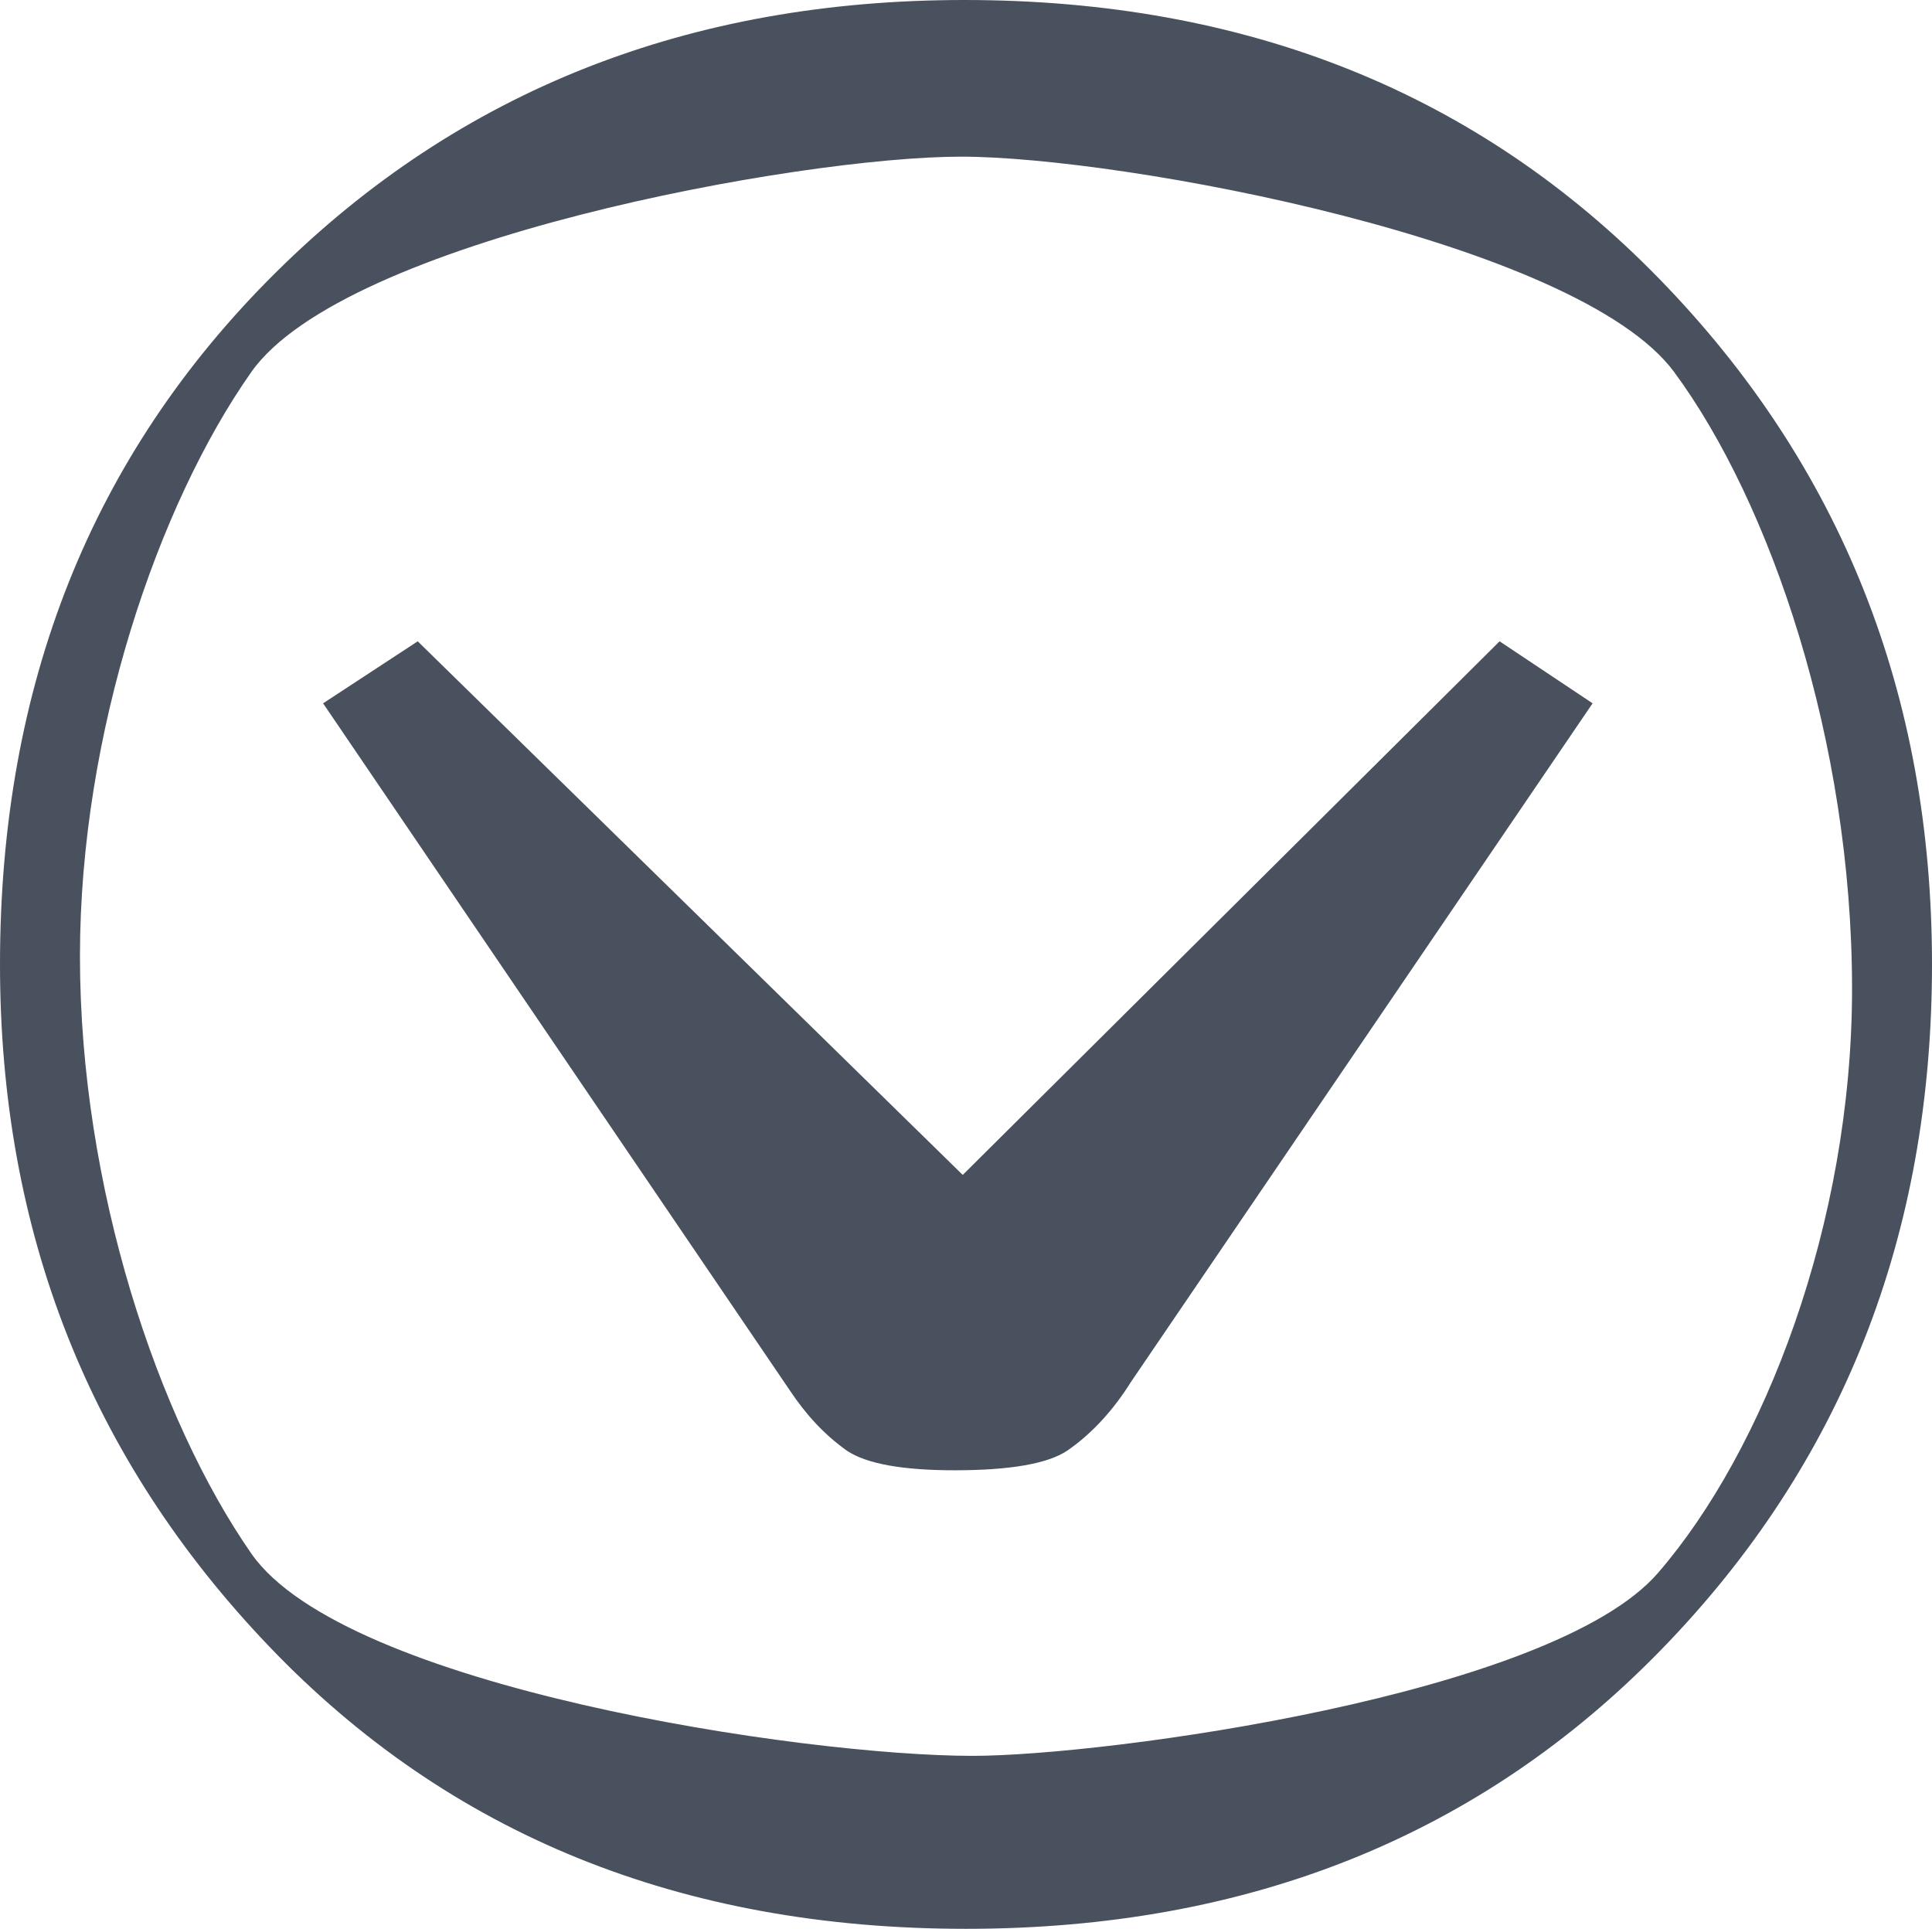
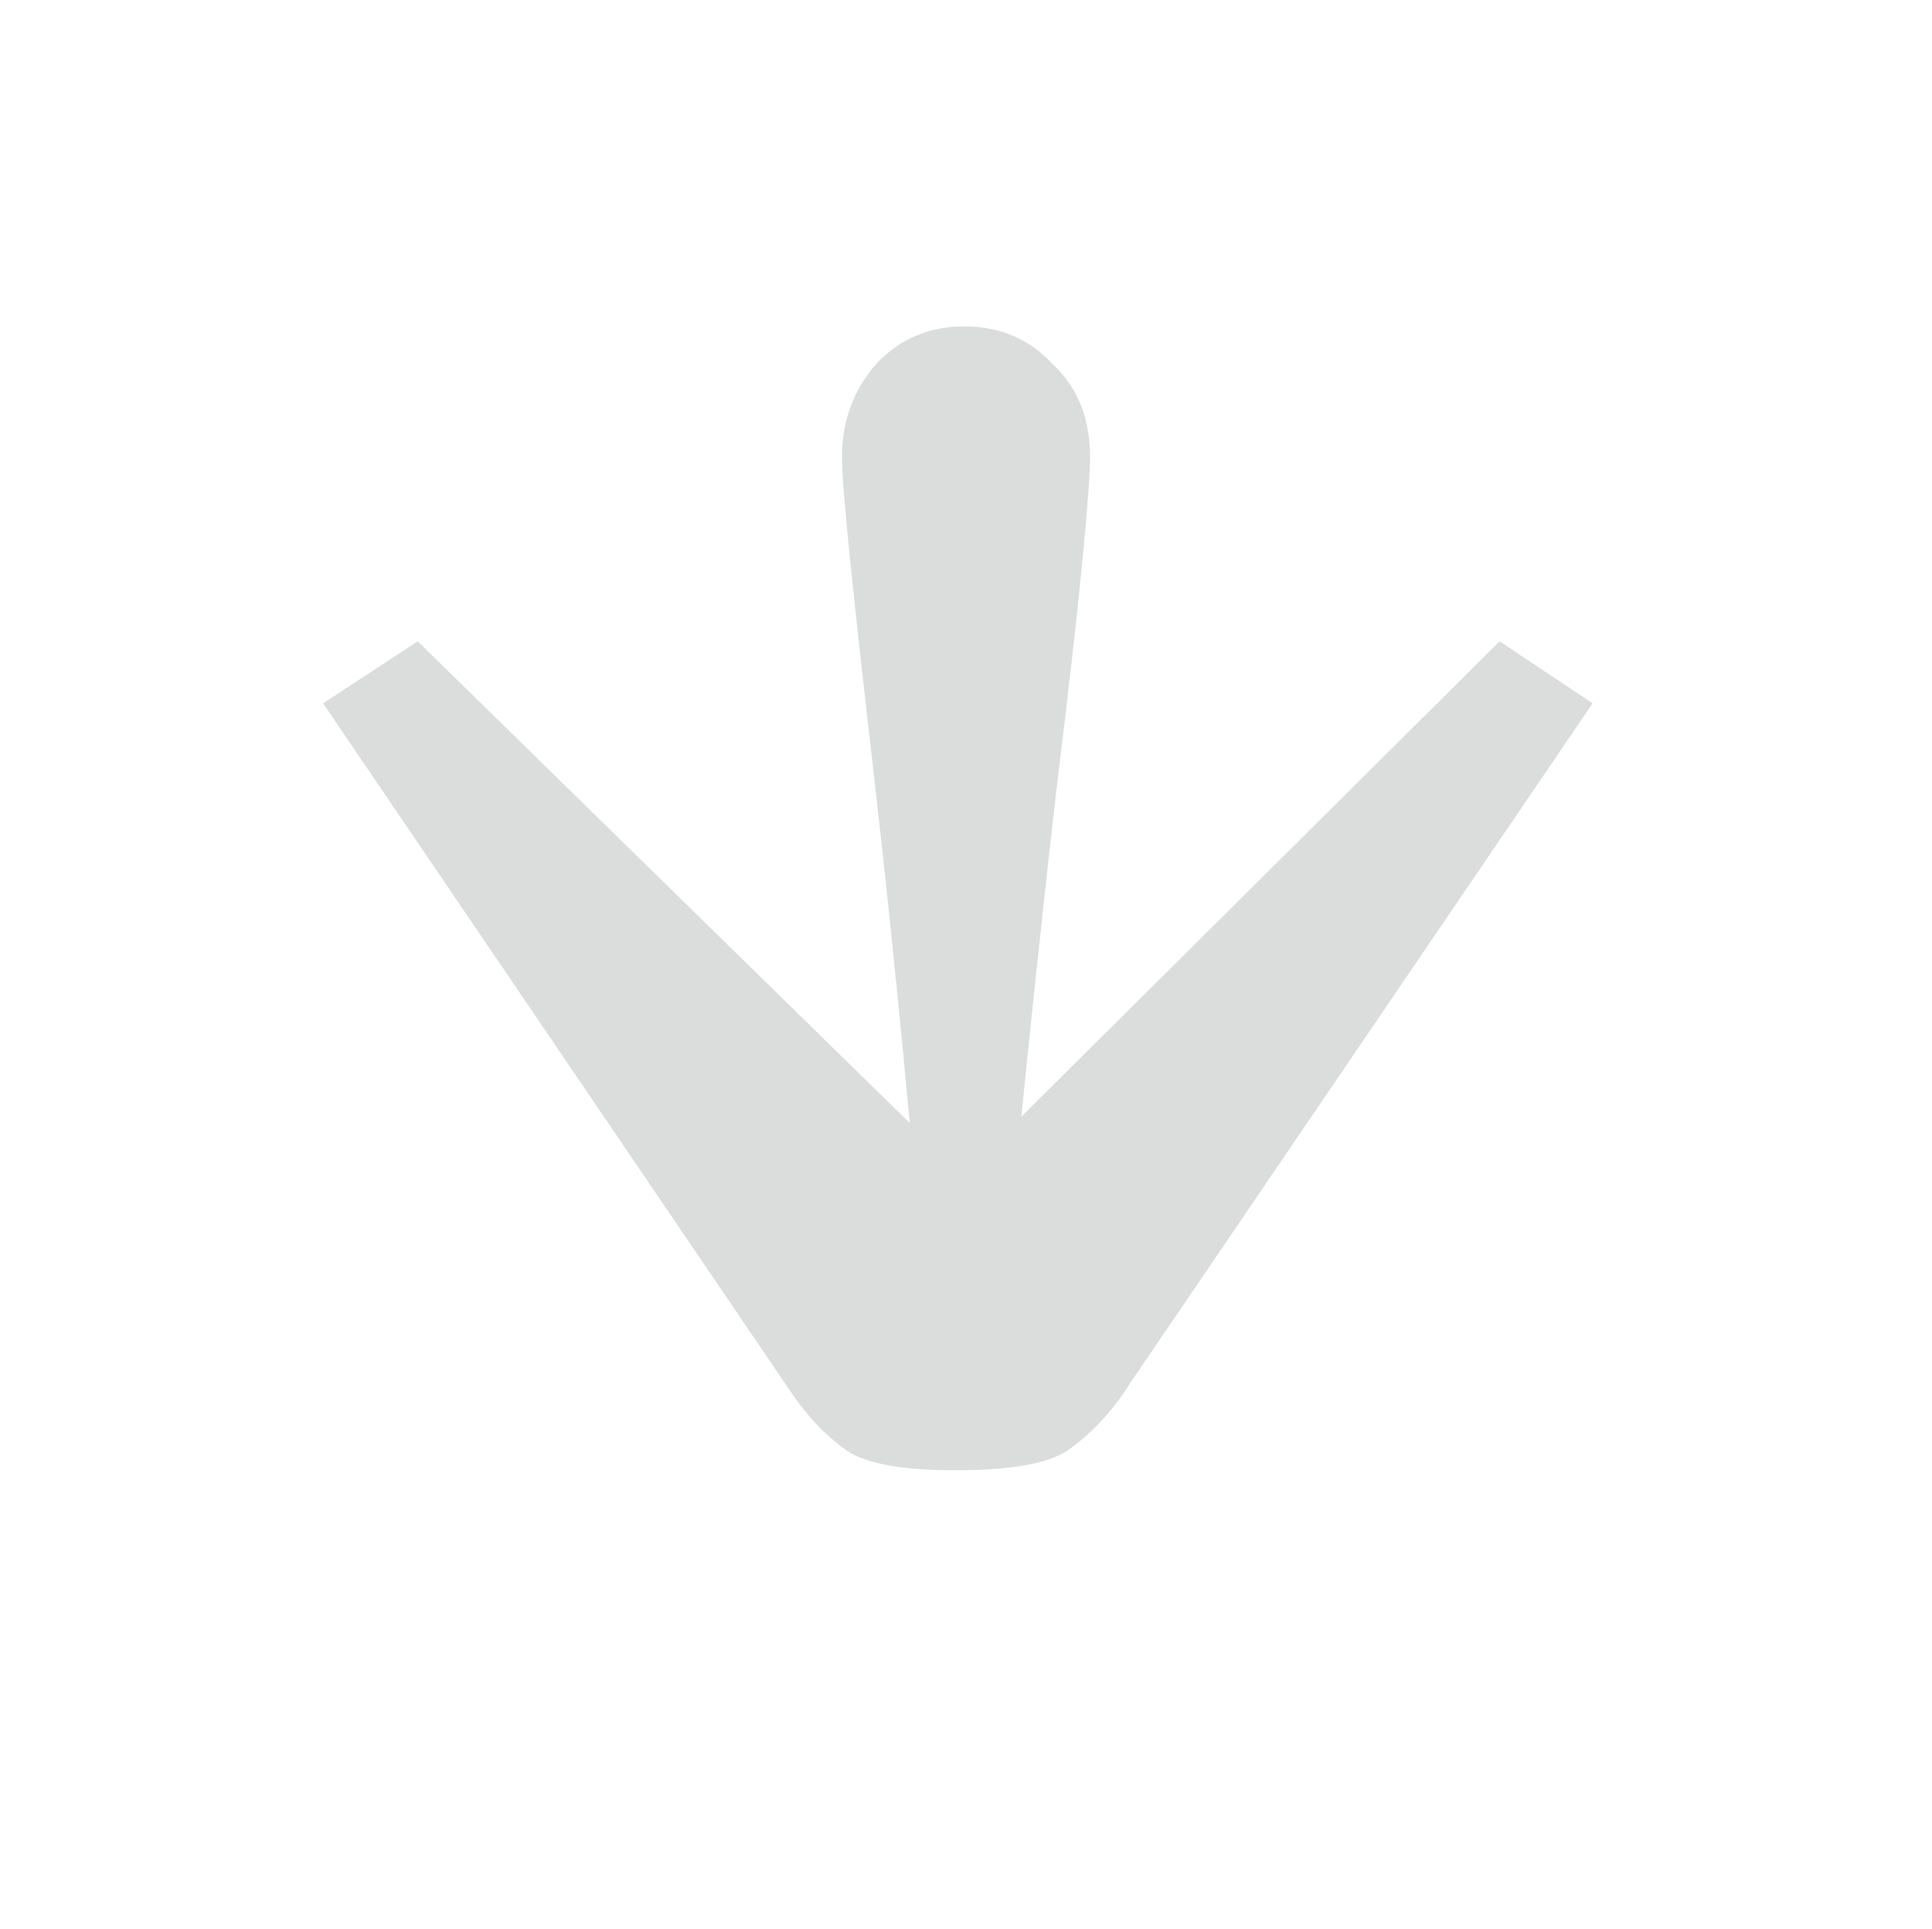
<svg xmlns="http://www.w3.org/2000/svg" version="1.1" id="Layer_1" x="0px" y="0px" viewBox="0 0 118.4 118.2" style="enable-background:new 0 0 118.4 118.2;" xml:space="preserve">
  <style type="text/css">
- 	.st0{fill:#49515E;}
+ 	.st0{fill:#DBDCDC;}
</style>
-   <g id="Layer_2_1_">
-     <g id="Layer_1-2">
-       <path class="st0" d="M118.4,59.1c0,16.6-5.5,30.6-16.6,42s-25.3,17.1-42.6,17.1c-17.5,0-31.7-5.8-42.7-17.3S0,75.5,0,59.1    C0,42,5.6,27.9,16.9,16.7S42.3,0,59.1,0c17.3,0,31.5,5.7,42.6,17.1S118.4,42.5,118.4,59.1z M113.5,60.6c0-15.2-5-29.8-10.9-37.8    S68.8,9.6,58.9,9.6s-37.8,5.1-43.5,13.2S4.9,44.9,4.9,58.6c0,14.2,4.8,28.4,10.5,36.6s33.8,12.4,44.2,12.4c8.1,0,35.5-3.7,42-11.2    S113.5,75,113.5,60.6z" />
-       <path class="st0" d="M19.8,43.1l5.8-3.8L59,72l32.9-32.7l5.7,3.8L69.3,84.7c-1,1.6-2.3,3.1-3.9,4.2c-1.2,0.8-3.5,1.2-6.9,1.2    c-3.2,0-5.4-0.4-6.6-1.2c-1.4-1-2.5-2.2-3.5-3.7L19.8,43.1z" />
-     </g>
+   <g id="Layer_1-2_1_">
+     <path class="st0" d="M19.8,43.1l5.8-3.8L59,72l32.9-32.7l5.7,3.8L69.3,84.7c-1,1.6-2.3,3.1-3.9,4.2c-1.2,0.8-3.5,1.2-6.9,1.2   c-3.2,0-5.4-0.4-6.6-1.2c-1.4-1-2.5-2.2-3.5-3.7L19.8,43.1z" />
  </g>
+   <path class="st0" d="M66.8,28c0,2-0.6,8.6-2,19.9c-1.3,11.3-2.4,22.2-3.4,32.7h-4.6c-0.9-10.5-1.9-21.4-3.2-32.7  c-1.3-11.3-2-17.9-2-19.9c0-2.2,0.7-4.1,2.1-5.7c1.4-1.5,3.2-2.3,5.4-2.3s4,0.8,5.4,2.3C66.1,23.8,66.8,25.7,66.8,28z" />
</svg>
